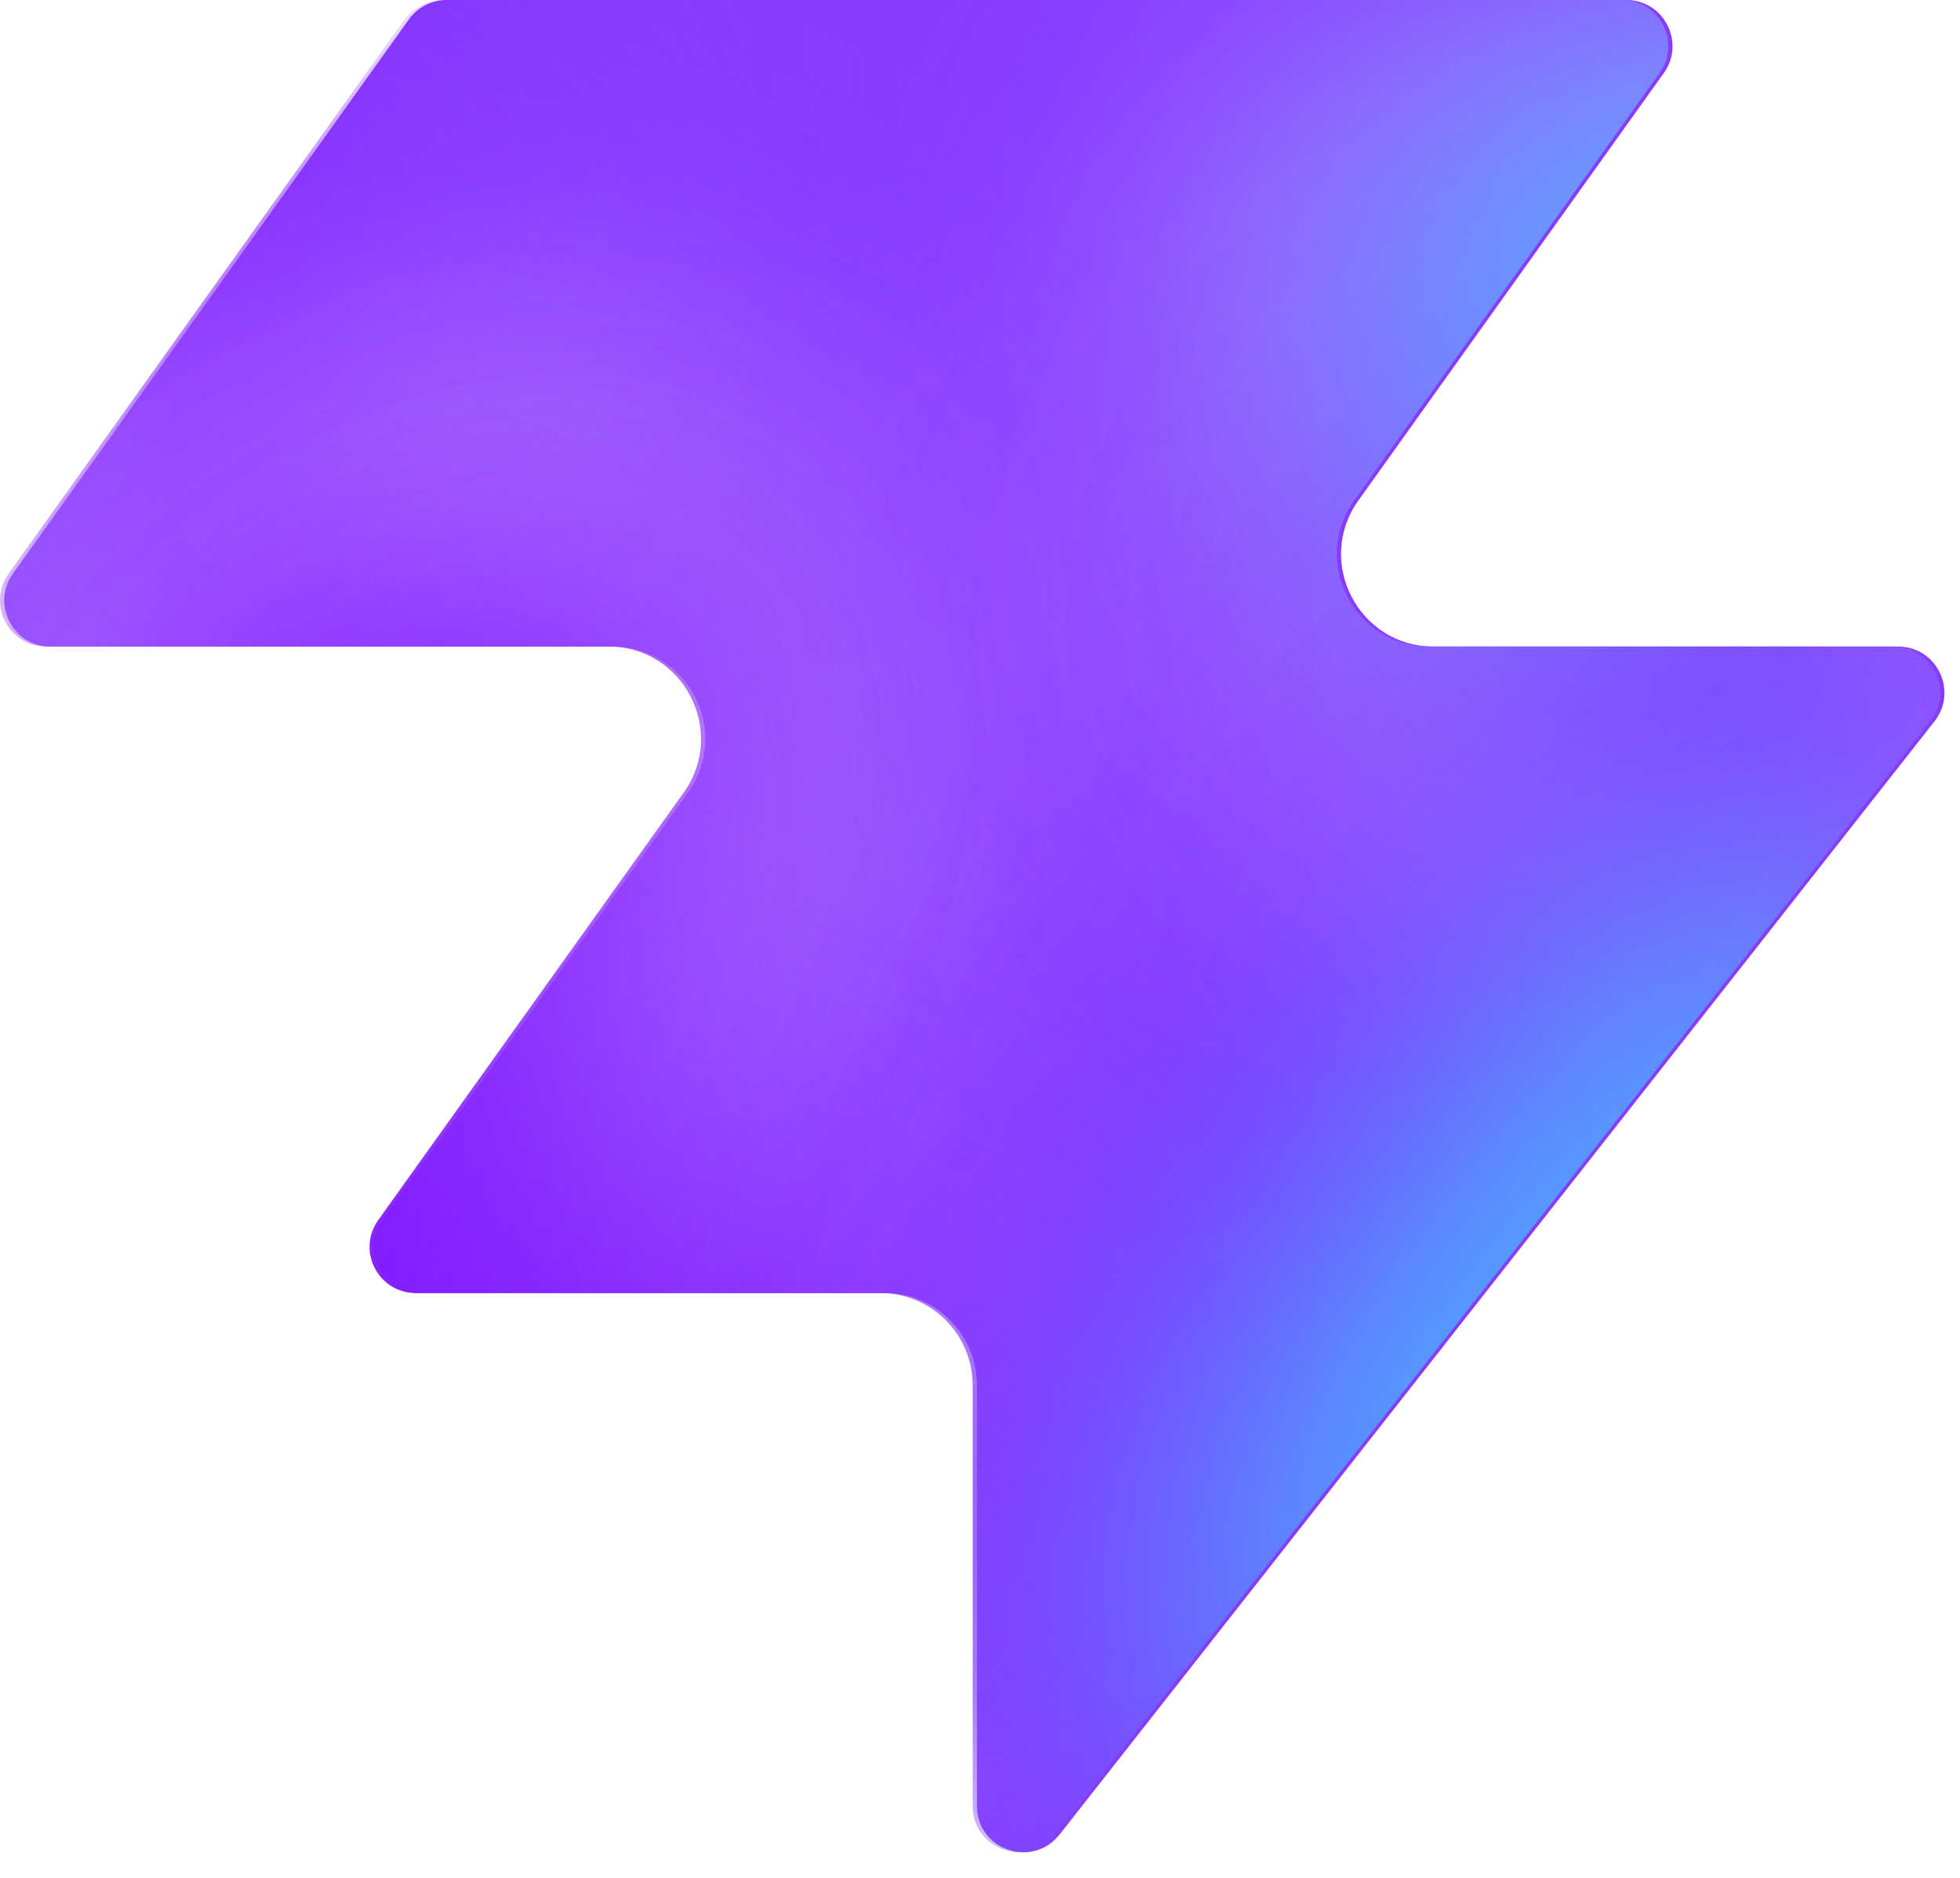
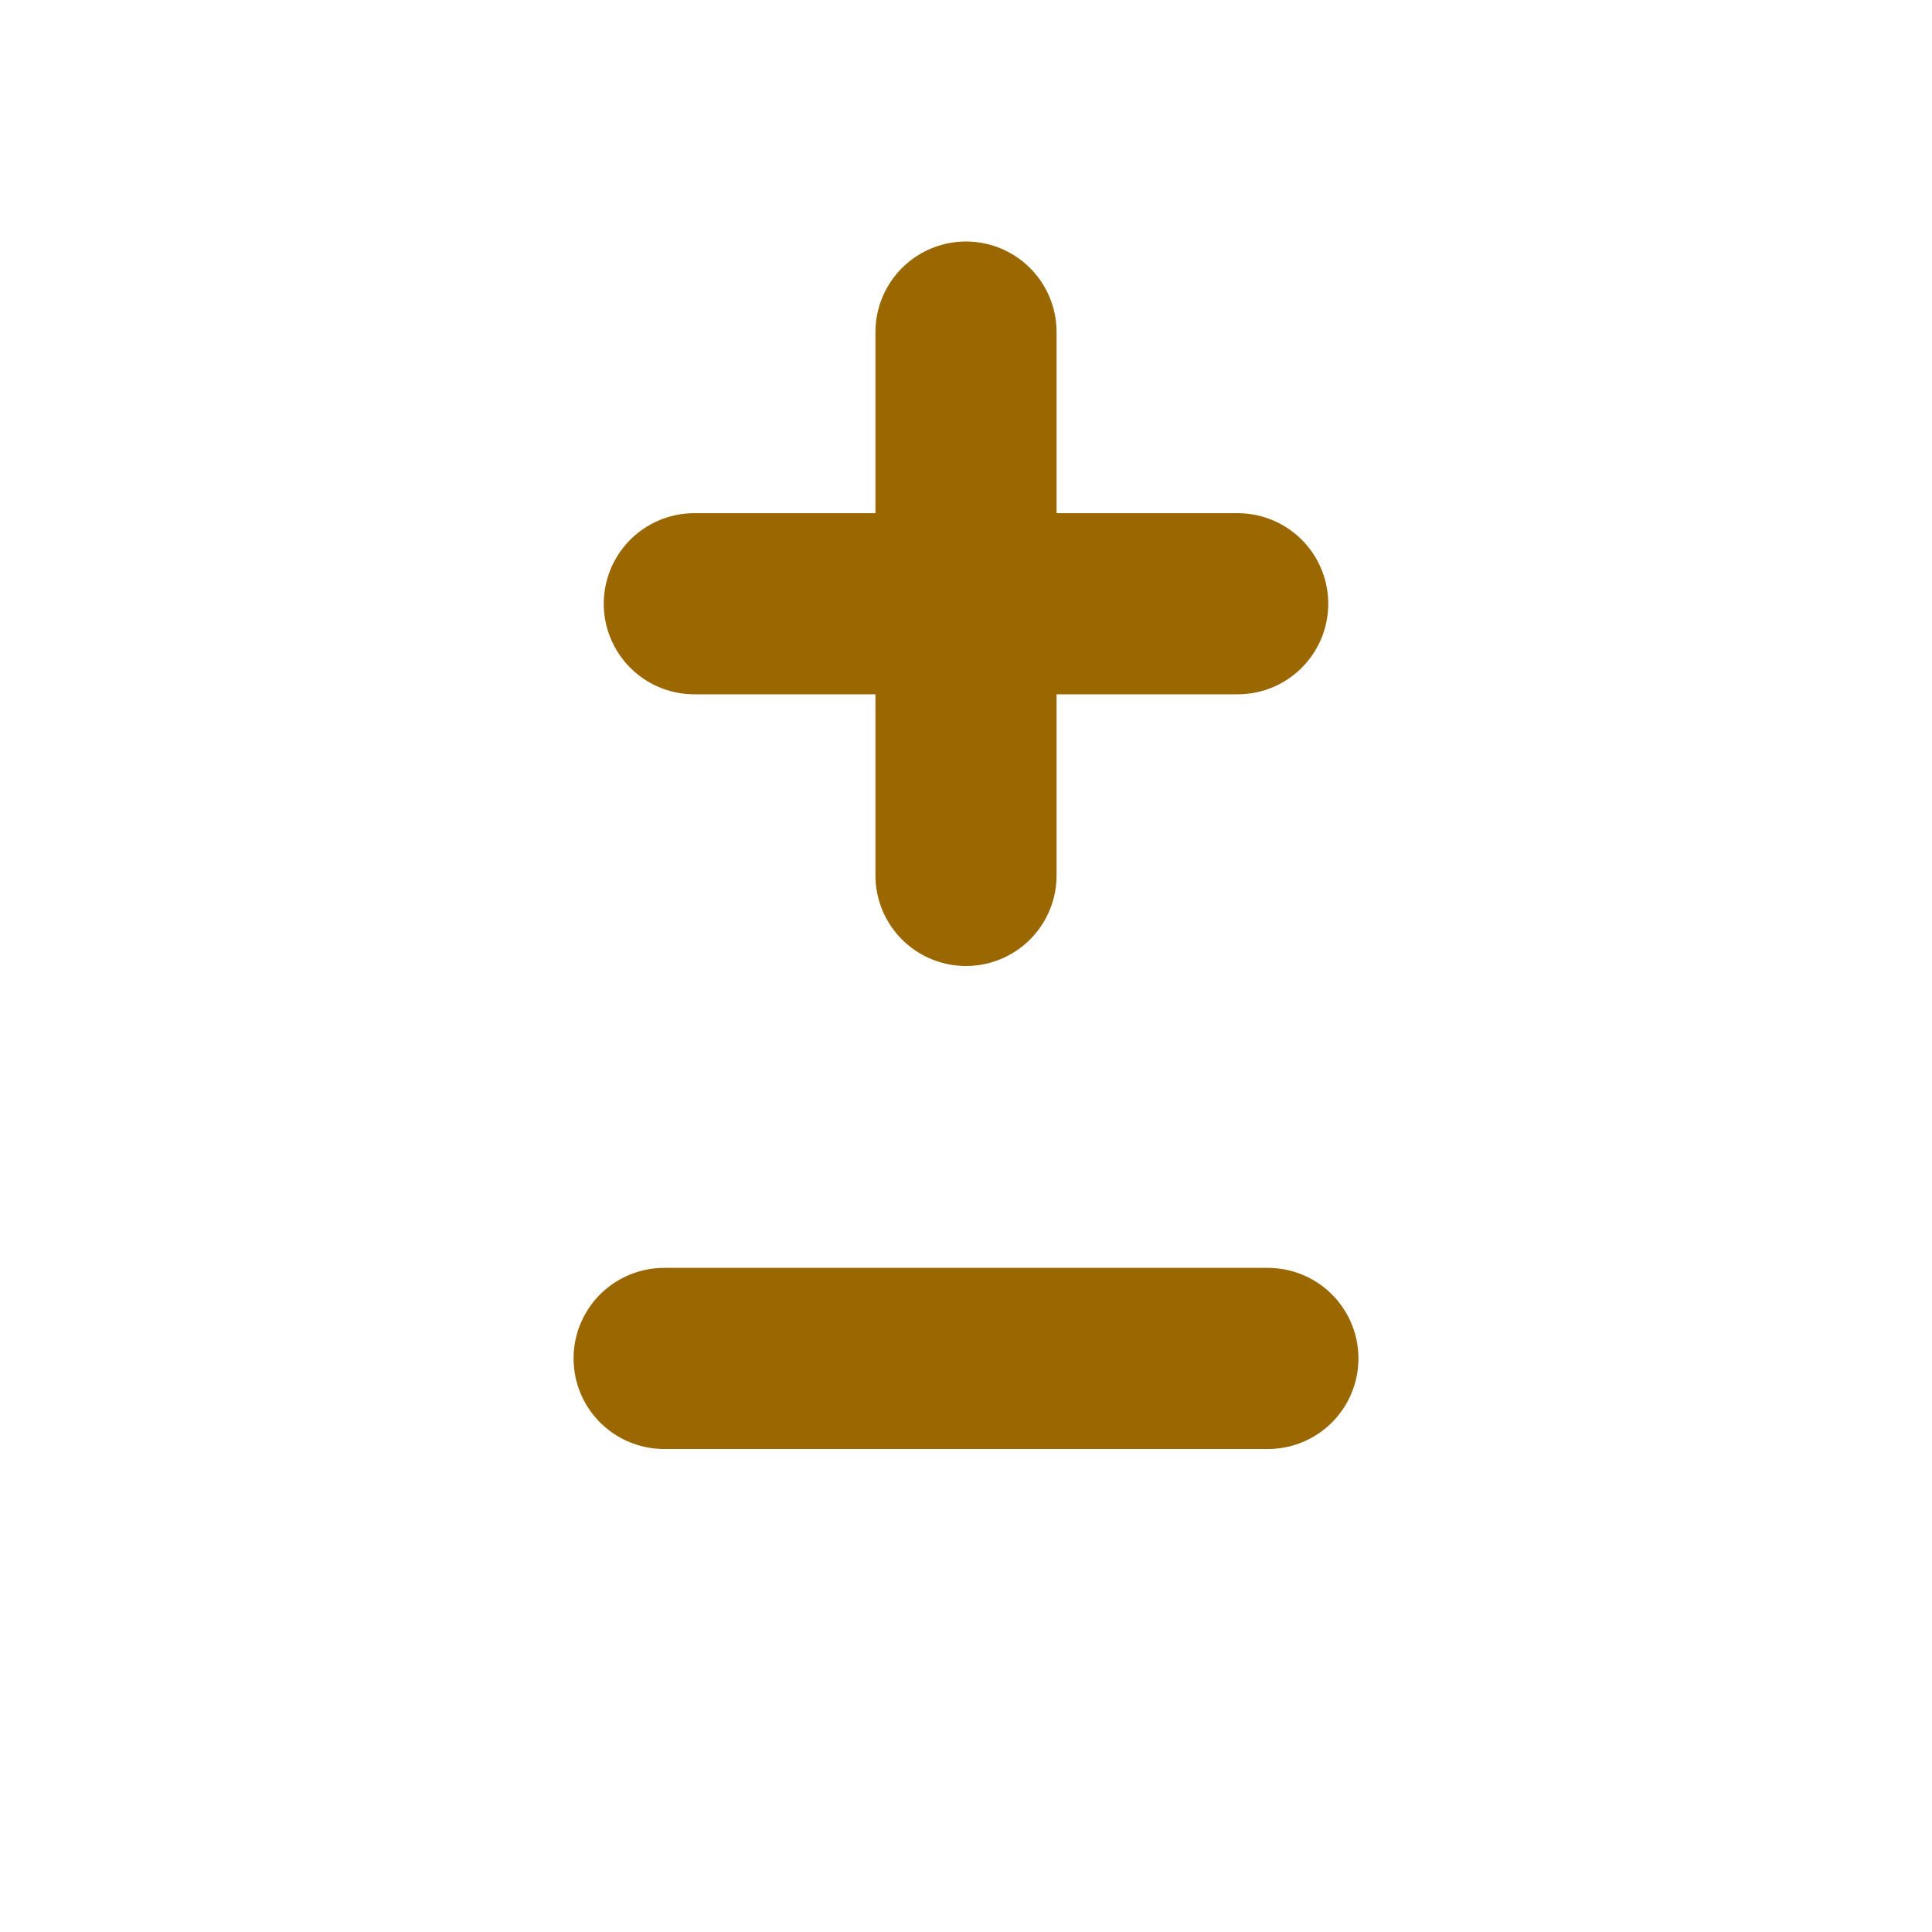
- <svg xmlns="http://www.w3.org/2000/svg" width="48" height="46" fill="none" viewBox="0 0 48 46">
-   <path fill="#863bff" d="M25.946 44.938c-.664.845-2.021.375-2.021-.698V33.937a2.26 2.26 0 0 0-2.262-2.262H10.287c-.92 0-1.456-1.04-.92-1.788l7.48-10.471c1.07-1.497 0-3.578-1.842-3.578H1.237c-.92 0-1.456-1.04-.92-1.788L10.013.474c.214-.297.556-.474.92-.474h28.894c.92 0 1.456 1.04.92 1.788l-7.48 10.471c-1.07 1.498 0 3.579 1.842 3.579h11.377c.943 0 1.473 1.088.89 1.83L25.947 44.94z" style="fill:#863bff;fill:color(display-p3 .525 .23 1);fill-opacity:1" />
-   <mask id="a" width="48" height="46" x="0" y="0" maskUnits="userSpaceOnUse" style="mask-type:alpha">
-     <path fill="#000" d="M25.842 44.938c-.664.844-2.021.375-2.021-.698V33.937a2.26 2.26 0 0 0-2.262-2.262H10.183c-.92 0-1.456-1.04-.92-1.788l7.48-10.471c1.07-1.498 0-3.579-1.842-3.579H1.133c-.92 0-1.456-1.04-.92-1.787L9.91.473c.214-.297.556-.474.92-.474h28.894c.92 0 1.456 1.04.92 1.788l-7.48 10.471c-1.07 1.498 0 3.578 1.842 3.578h11.377c.943 0 1.473 1.088.89 1.832L25.843 44.94z" style="fill:#000;fill-opacity:1" />
-   </mask>
-   <g mask="url(#a)">
-     <g filter="url(#b)">
-       <ellipse cx="5.508" cy="14.704" fill="#ede6ff" rx="5.508" ry="14.704" style="fill:#ede6ff;fill:color(display-p3 .927 .903 1);fill-opacity:1" transform="matrix(.00324 1 1 -.00324 -4.47 31.516)" />
-     </g>
-     <g filter="url(#c)">
-       <ellipse cx="10.399" cy="29.851" fill="#ede6ff" rx="10.399" ry="29.851" style="fill:#ede6ff;fill:color(display-p3 .927 .903 1);fill-opacity:1" transform="matrix(.00324 1 1 -.00324 -39.328 7.883)" />
-     </g>
-     <g filter="url(#d)">
-       <ellipse cx="5.508" cy="30.487" fill="#7e14ff" rx="5.508" ry="30.487" style="fill:#7e14ff;fill:color(display-p3 .492 .077 1);fill-opacity:1" transform="rotate(89.814 -25.913 -14.639)scale(1 -1)" />
-     </g>
-     <g filter="url(#e)">
-       <ellipse cx="5.508" cy="30.599" fill="#7e14ff" rx="5.508" ry="30.599" style="fill:#7e14ff;fill:color(display-p3 .492 .077 1);fill-opacity:1" transform="rotate(89.814 -32.644 -3.334)scale(1 -1)" />
-     </g>
-     <g filter="url(#f)">
-       <ellipse cx="5.508" cy="30.599" fill="#7e14ff" rx="5.508" ry="30.599" style="fill:#7e14ff;fill:color(display-p3 .492 .077 1);fill-opacity:1" transform="matrix(.00324 1 1 -.00324 -34.34 30.47)" />
-     </g>
-     <g filter="url(#g)">
-       <ellipse cx="14.072" cy="22.078" fill="#ede6ff" rx="14.072" ry="22.078" style="fill:#ede6ff;fill:color(display-p3 .927 .903 1);fill-opacity:1" transform="rotate(93.35 24.506 48.493)scale(-1 1)" />
-     </g>
-     <g filter="url(#h)">
-       <ellipse cx="3.47" cy="21.501" fill="#7e14ff" rx="3.47" ry="21.501" style="fill:#7e14ff;fill:color(display-p3 .492 .077 1);fill-opacity:1" transform="rotate(89.009 28.708 47.59)scale(-1 1)" />
-     </g>
-     <g filter="url(#i)">
-       <ellipse cx="3.47" cy="21.501" fill="#7e14ff" rx="3.47" ry="21.501" style="fill:#7e14ff;fill:color(display-p3 .492 .077 1);fill-opacity:1" transform="rotate(89.009 28.708 47.59)scale(-1 1)" />
-     </g>
-     <g filter="url(#j)">
-       <ellipse cx=".387" cy="8.972" fill="#7e14ff" rx="4.407" ry="29.108" style="fill:#7e14ff;fill:color(display-p3 .492 .077 1);fill-opacity:1" transform="rotate(39.51 .387 8.972)" />
-     </g>
-     <g filter="url(#k)">
-       <ellipse cx="47.523" cy="-6.092" fill="#7e14ff" rx="4.407" ry="29.108" style="fill:#7e14ff;fill:color(display-p3 .492 .077 1);fill-opacity:1" transform="rotate(37.892 47.523 -6.092)" />
-     </g>
-     <g filter="url(#l)">
-       <ellipse cx="41.412" cy="6.333" fill="#47bfff" rx="5.971" ry="9.665" style="fill:#47bfff;fill:color(display-p3 .28 .748 1);fill-opacity:1" transform="rotate(37.892 41.412 6.333)" />
-     </g>
-     <g filter="url(#m)">
-       <ellipse cx="-1.879" cy="38.332" fill="#7e14ff" rx="4.407" ry="29.108" style="fill:#7e14ff;fill:color(display-p3 .492 .077 1);fill-opacity:1" transform="rotate(37.892 -1.88 38.332)" />
-     </g>
-     <g filter="url(#n)">
-       <ellipse cx="-1.879" cy="38.332" fill="#7e14ff" rx="4.407" ry="29.108" style="fill:#7e14ff;fill:color(display-p3 .492 .077 1);fill-opacity:1" transform="rotate(37.892 -1.88 38.332)" />
-     </g>
-     <g filter="url(#o)">
-       <ellipse cx="35.651" cy="29.907" fill="#7e14ff" rx="4.407" ry="29.108" style="fill:#7e14ff;fill:color(display-p3 .492 .077 1);fill-opacity:1" transform="rotate(37.892 35.651 29.907)" />
-     </g>
-     <g filter="url(#p)">
-       <ellipse cx="38.418" cy="32.4" fill="#47bfff" rx="5.971" ry="15.297" style="fill:#47bfff;fill:color(display-p3 .28 .748 1);fill-opacity:1" transform="rotate(37.892 38.418 32.4)" />
-     </g>
-   </g>
-   <defs>
-     <filter id="b" width="60.045" height="41.654" x="-19.77" y="16.149" color-interpolation-filters="sRGB" filterUnits="userSpaceOnUse">
-       <feFlood flood-opacity="0" result="BackgroundImageFix" />
-       <feBlend in="SourceGraphic" in2="BackgroundImageFix" result="shape" />
-       <feGaussianBlur result="effect1_foregroundBlur_2002_17158" stdDeviation="7.659" />
-     </filter>
-     <filter id="c" width="90.34" height="51.437" x="-54.613" y="-7.533" color-interpolation-filters="sRGB" filterUnits="userSpaceOnUse">
-       <feFlood flood-opacity="0" result="BackgroundImageFix" />
-       <feBlend in="SourceGraphic" in2="BackgroundImageFix" result="shape" />
-       <feGaussianBlur result="effect1_foregroundBlur_2002_17158" stdDeviation="7.659" />
-     </filter>
-     <filter id="d" width="79.355" height="29.4" x="-49.64" y="2.03" color-interpolation-filters="sRGB" filterUnits="userSpaceOnUse">
-       <feFlood flood-opacity="0" result="BackgroundImageFix" />
-       <feBlend in="SourceGraphic" in2="BackgroundImageFix" result="shape" />
-       <feGaussianBlur result="effect1_foregroundBlur_2002_17158" stdDeviation="4.596" />
-     </filter>
-     <filter id="e" width="79.579" height="29.4" x="-45.045" y="20.029" color-interpolation-filters="sRGB" filterUnits="userSpaceOnUse">
-       <feFlood flood-opacity="0" result="BackgroundImageFix" />
-       <feBlend in="SourceGraphic" in2="BackgroundImageFix" result="shape" />
-       <feGaussianBlur result="effect1_foregroundBlur_2002_17158" stdDeviation="4.596" />
-     </filter>
-     <filter id="f" width="79.579" height="29.4" x="-43.513" y="21.178" color-interpolation-filters="sRGB" filterUnits="userSpaceOnUse">
-       <feFlood flood-opacity="0" result="BackgroundImageFix" />
-       <feBlend in="SourceGraphic" in2="BackgroundImageFix" result="shape" />
-       <feGaussianBlur result="effect1_foregroundBlur_2002_17158" stdDeviation="4.596" />
-     </filter>
-     <filter id="g" width="74.749" height="58.852" x="15.756" y="-17.901" color-interpolation-filters="sRGB" filterUnits="userSpaceOnUse">
-       <feFlood flood-opacity="0" result="BackgroundImageFix" />
-       <feBlend in="SourceGraphic" in2="BackgroundImageFix" result="shape" />
-       <feGaussianBlur result="effect1_foregroundBlur_2002_17158" stdDeviation="7.659" />
-     </filter>
-     <filter id="h" width="61.377" height="25.362" x="23.548" y="2.284" color-interpolation-filters="sRGB" filterUnits="userSpaceOnUse">
-       <feFlood flood-opacity="0" result="BackgroundImageFix" />
-       <feBlend in="SourceGraphic" in2="BackgroundImageFix" result="shape" />
-       <feGaussianBlur result="effect1_foregroundBlur_2002_17158" stdDeviation="4.596" />
-     </filter>
-     <filter id="i" width="61.377" height="25.362" x="23.548" y="2.284" color-interpolation-filters="sRGB" filterUnits="userSpaceOnUse">
-       <feFlood flood-opacity="0" result="BackgroundImageFix" />
-       <feBlend in="SourceGraphic" in2="BackgroundImageFix" result="shape" />
-       <feGaussianBlur result="effect1_foregroundBlur_2002_17158" stdDeviation="4.596" />
-     </filter>
-     <filter id="j" width="56.045" height="63.649" x="-27.636" y="-22.853" color-interpolation-filters="sRGB" filterUnits="userSpaceOnUse">
-       <feFlood flood-opacity="0" result="BackgroundImageFix" />
-       <feBlend in="SourceGraphic" in2="BackgroundImageFix" result="shape" />
-       <feGaussianBlur result="effect1_foregroundBlur_2002_17158" stdDeviation="4.596" />
-     </filter>
-     <filter id="k" width="54.814" height="64.646" x="20.116" y="-38.415" color-interpolation-filters="sRGB" filterUnits="userSpaceOnUse">
-       <feFlood flood-opacity="0" result="BackgroundImageFix" />
-       <feBlend in="SourceGraphic" in2="BackgroundImageFix" result="shape" />
-       <feGaussianBlur result="effect1_foregroundBlur_2002_17158" stdDeviation="4.596" />
-     </filter>
-     <filter id="l" width="33.541" height="35.313" x="24.641" y="-11.323" color-interpolation-filters="sRGB" filterUnits="userSpaceOnUse">
-       <feFlood flood-opacity="0" result="BackgroundImageFix" />
-       <feBlend in="SourceGraphic" in2="BackgroundImageFix" result="shape" />
-       <feGaussianBlur result="effect1_foregroundBlur_2002_17158" stdDeviation="4.596" />
-     </filter>
-     <filter id="m" width="54.814" height="64.646" x="-29.286" y="6.009" color-interpolation-filters="sRGB" filterUnits="userSpaceOnUse">
-       <feFlood flood-opacity="0" result="BackgroundImageFix" />
-       <feBlend in="SourceGraphic" in2="BackgroundImageFix" result="shape" />
-       <feGaussianBlur result="effect1_foregroundBlur_2002_17158" stdDeviation="4.596" />
-     </filter>
-     <filter id="n" width="54.814" height="64.646" x="-29.286" y="6.009" color-interpolation-filters="sRGB" filterUnits="userSpaceOnUse">
-       <feFlood flood-opacity="0" result="BackgroundImageFix" />
-       <feBlend in="SourceGraphic" in2="BackgroundImageFix" result="shape" />
-       <feGaussianBlur result="effect1_foregroundBlur_2002_17158" stdDeviation="4.596" />
-     </filter>
-     <filter id="o" width="54.814" height="64.646" x="8.244" y="-2.416" color-interpolation-filters="sRGB" filterUnits="userSpaceOnUse">
-       <feFlood flood-opacity="0" result="BackgroundImageFix" />
-       <feBlend in="SourceGraphic" in2="BackgroundImageFix" result="shape" />
-       <feGaussianBlur result="effect1_foregroundBlur_2002_17158" stdDeviation="4.596" />
-     </filter>
-     <filter id="p" width="39.409" height="43.623" x="18.713" y="10.588" color-interpolation-filters="sRGB" filterUnits="userSpaceOnUse">
-       <feFlood flood-opacity="0" result="BackgroundImageFix" />
-       <feBlend in="SourceGraphic" in2="BackgroundImageFix" result="shape" />
-       <feGaussianBlur result="effect1_foregroundBlur_2002_17158" stdDeviation="4.596" />
-     </filter>
-   </defs>
+ <svg xmlns="http://www.w3.org/2000/svg" viewBox="0 0 16 16" fill="none">
+   <path d="M8 2.75v4.5M5.75 5h4.5" stroke="#9a6700" stroke-width="1.5" stroke-linecap="round" />
+   <path d="M5.5 11.25h5" stroke="#9a6700" stroke-width="1.5" stroke-linecap="round" />
</svg>
